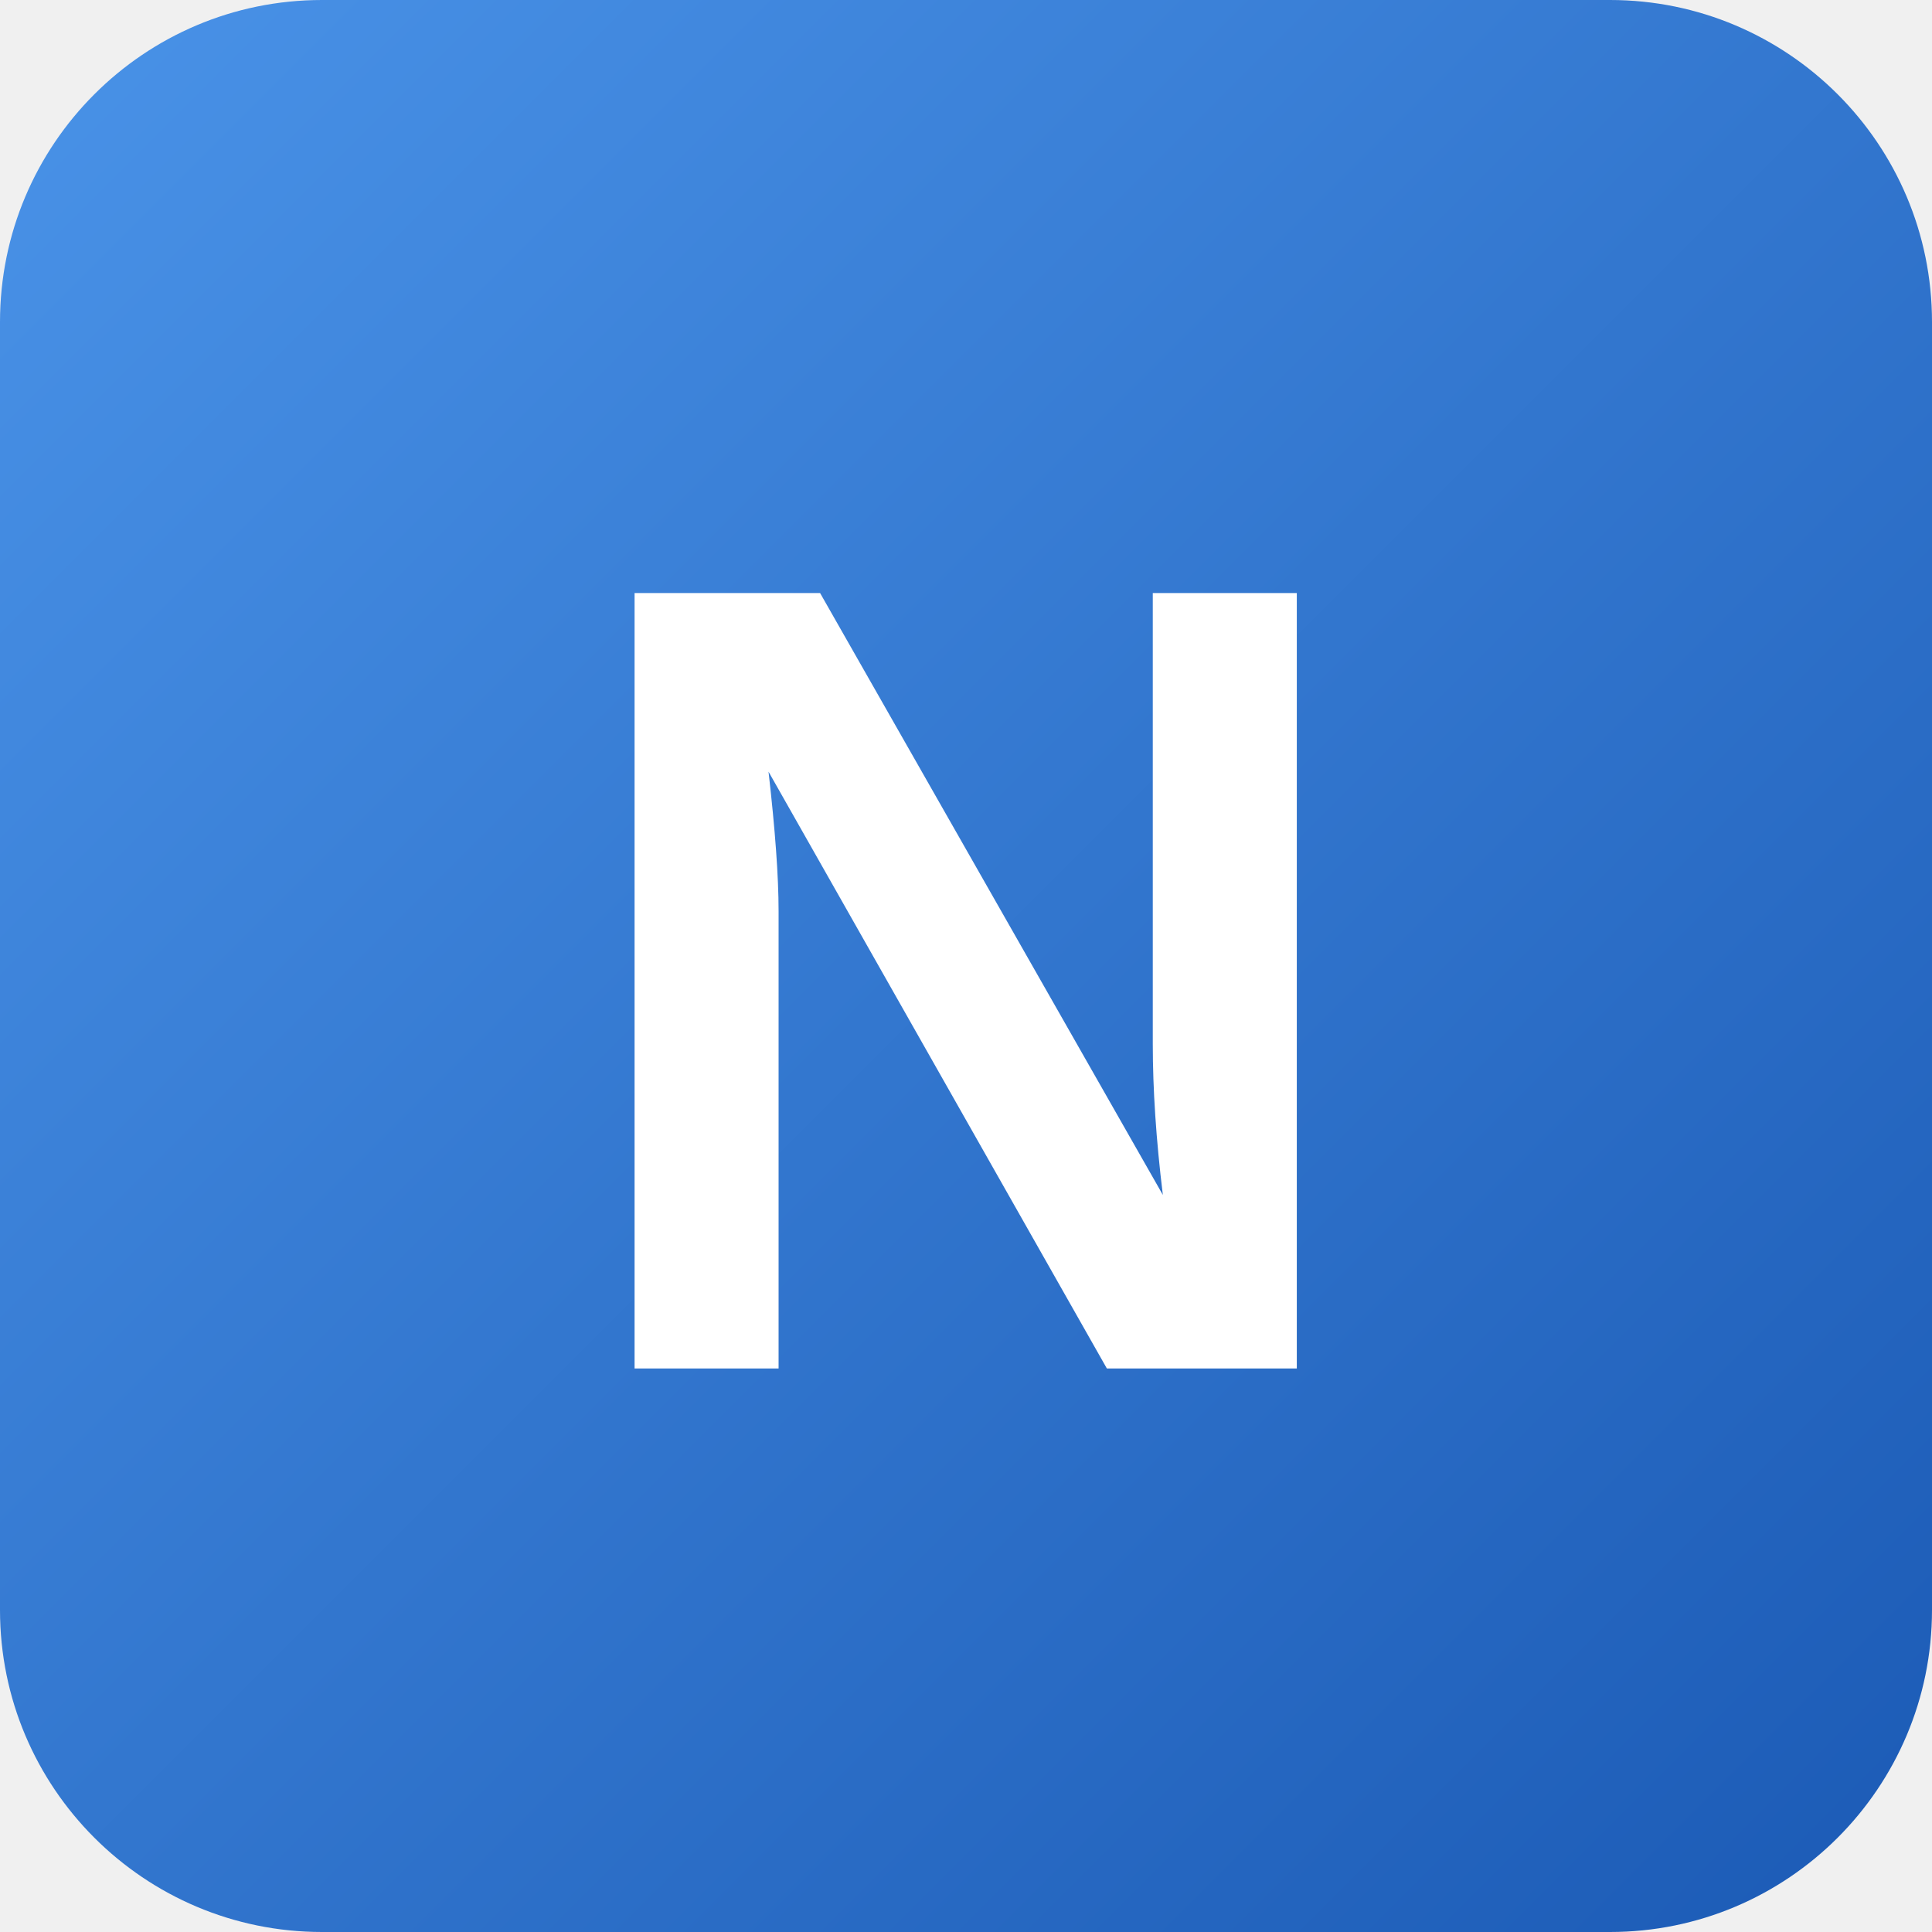
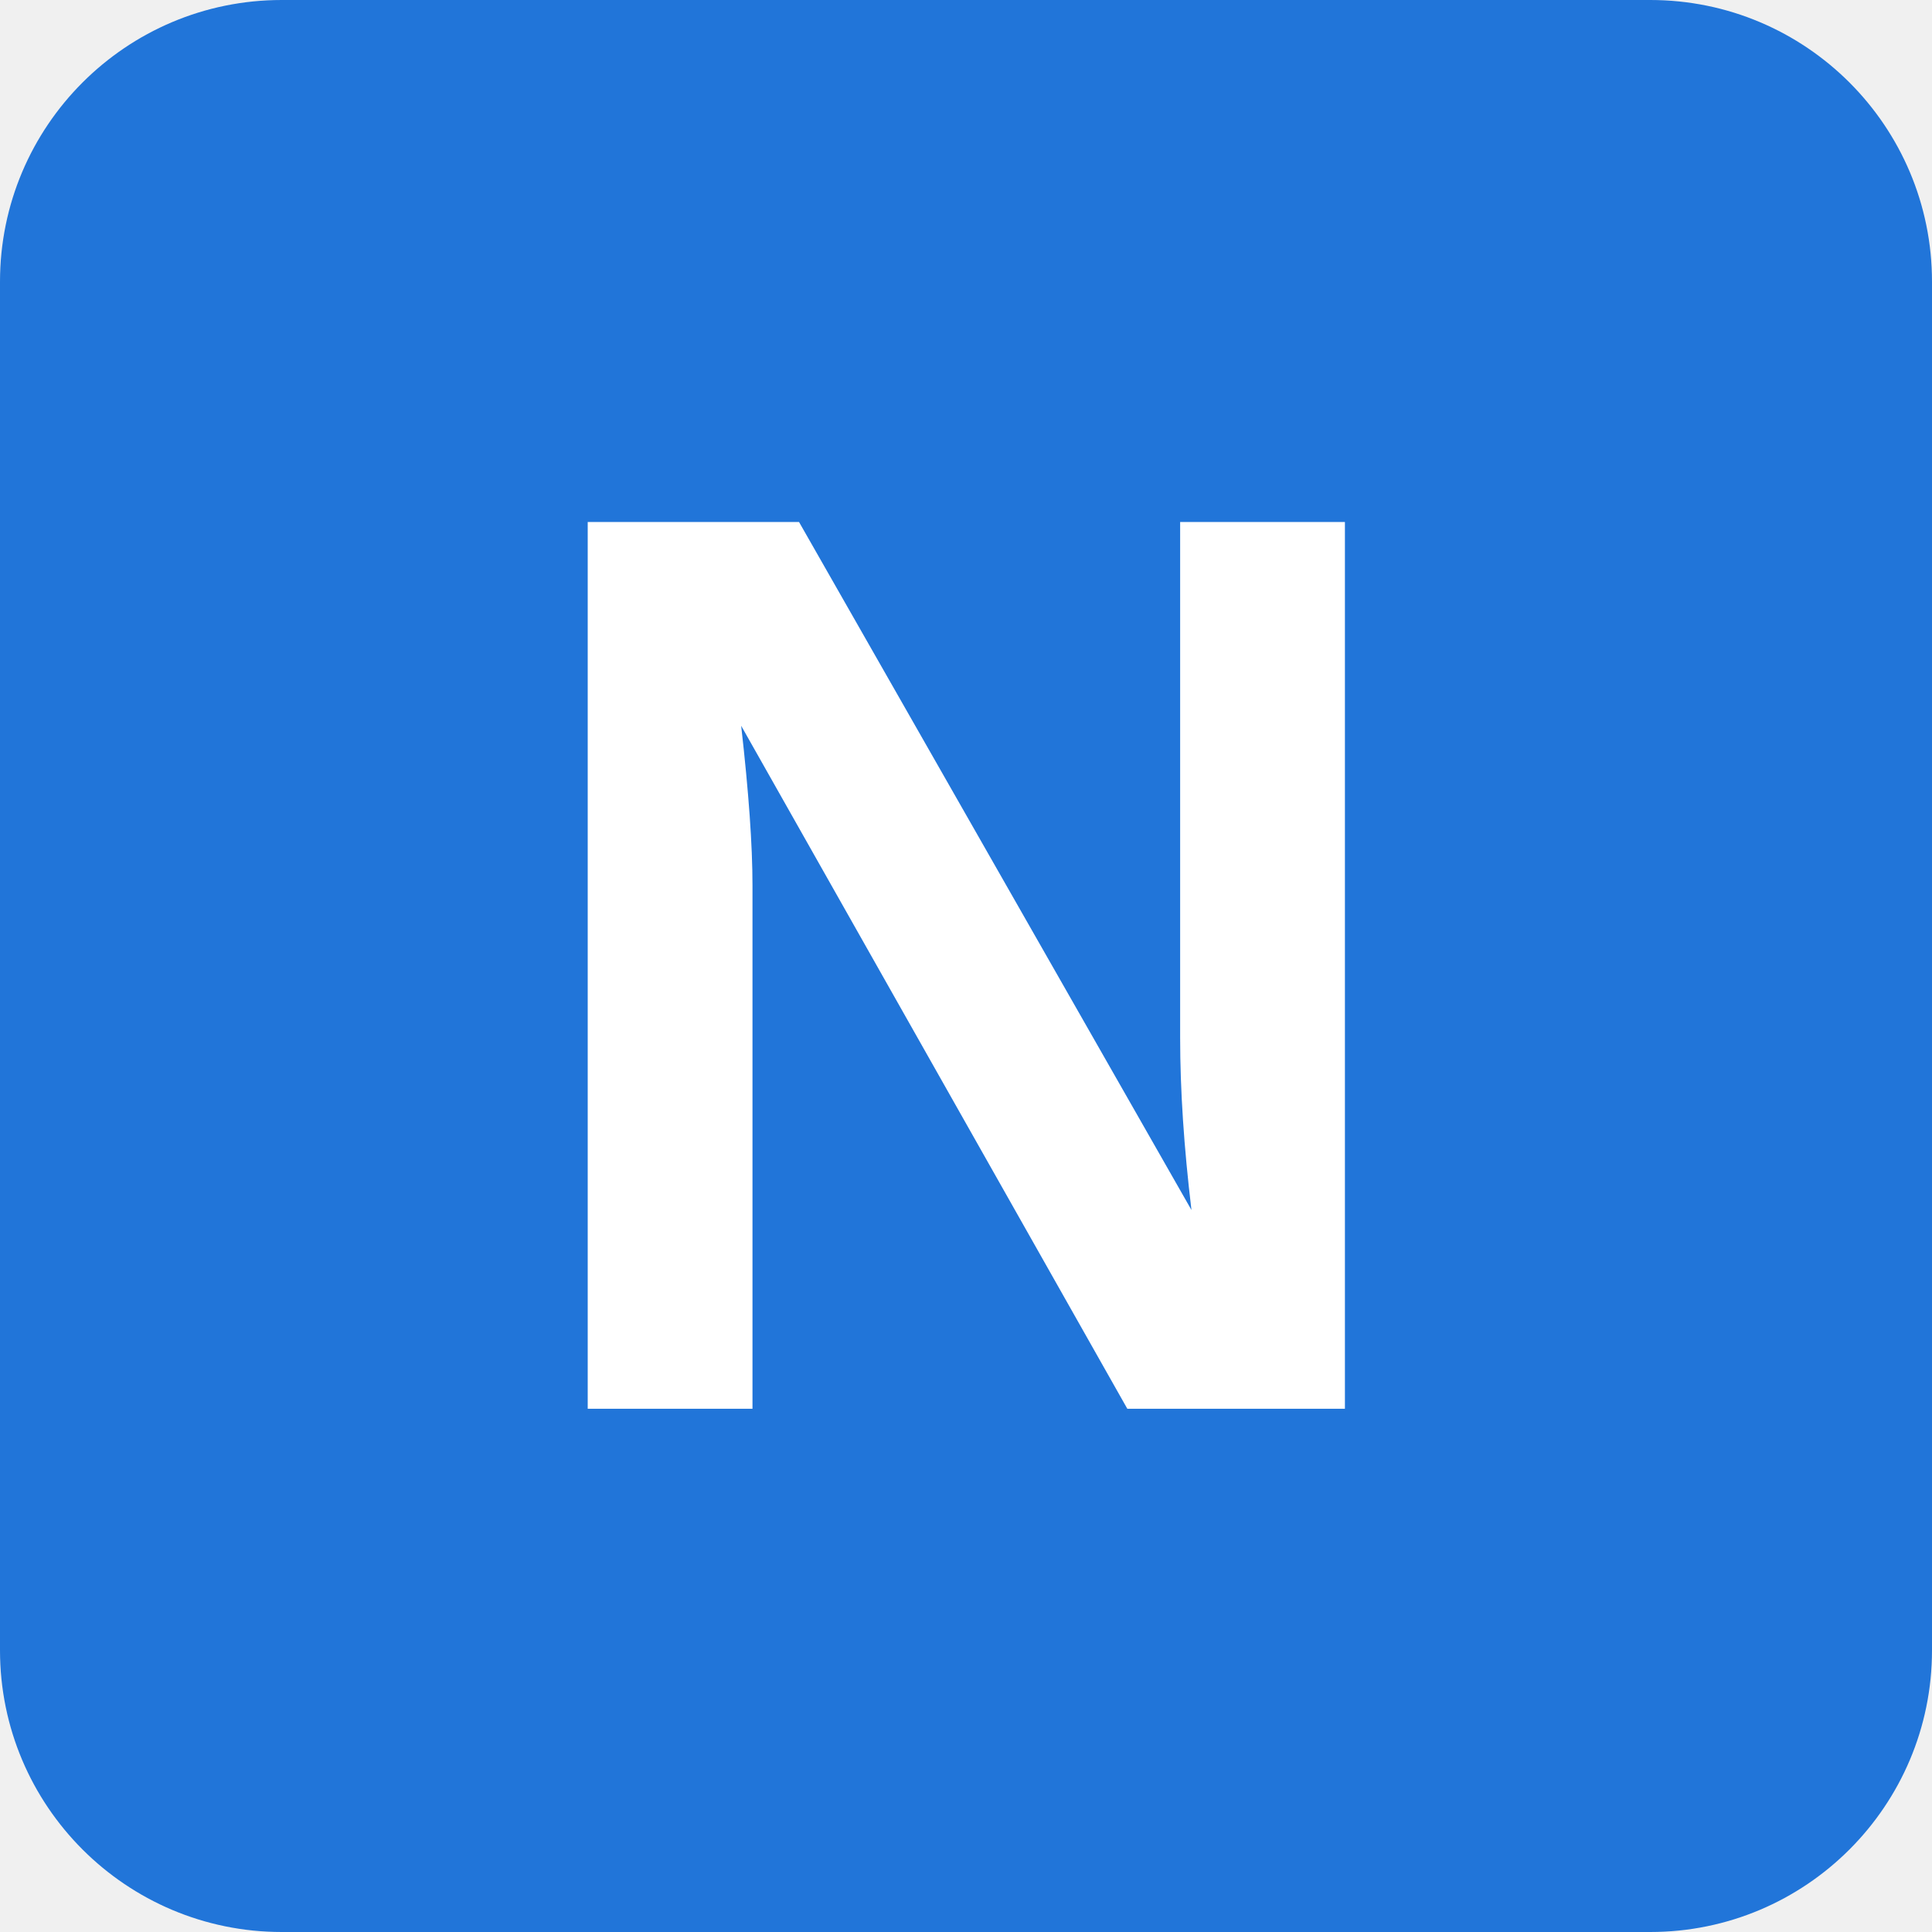
- <svg xmlns="http://www.w3.org/2000/svg" viewBox="0 0 48 48">
-   <defs>
-     <linearGradient id="ng" x1="0" y1="0" x2="1" y2="1">
-       <stop offset="0%" stop-color="#4A93E8" />
-       <stop offset="100%" stop-color="#1B5AB5" />
-     </linearGradient>
-   </defs>
-   <rect width="48" height="48" rx="8" fill="url(#ng)" />
-   <text x="24" y="34" text-anchor="middle" fill="#fff" font-family="Arial,Helvetica,sans-serif" font-size="28" font-weight="700">N</text>
+ <svg xmlns="http://www.w3.org/2000/svg" role="img" viewBox="0 0 24 24">
+   <rect width="24" height="24" rx="3.5" fill="#2175D9" />
+   <text x="12" y="17.5" text-anchor="middle" fill="#fff" font-family="Arial,Helvetica,sans-serif" font-size="16" font-weight="700">N</text>
</svg>
